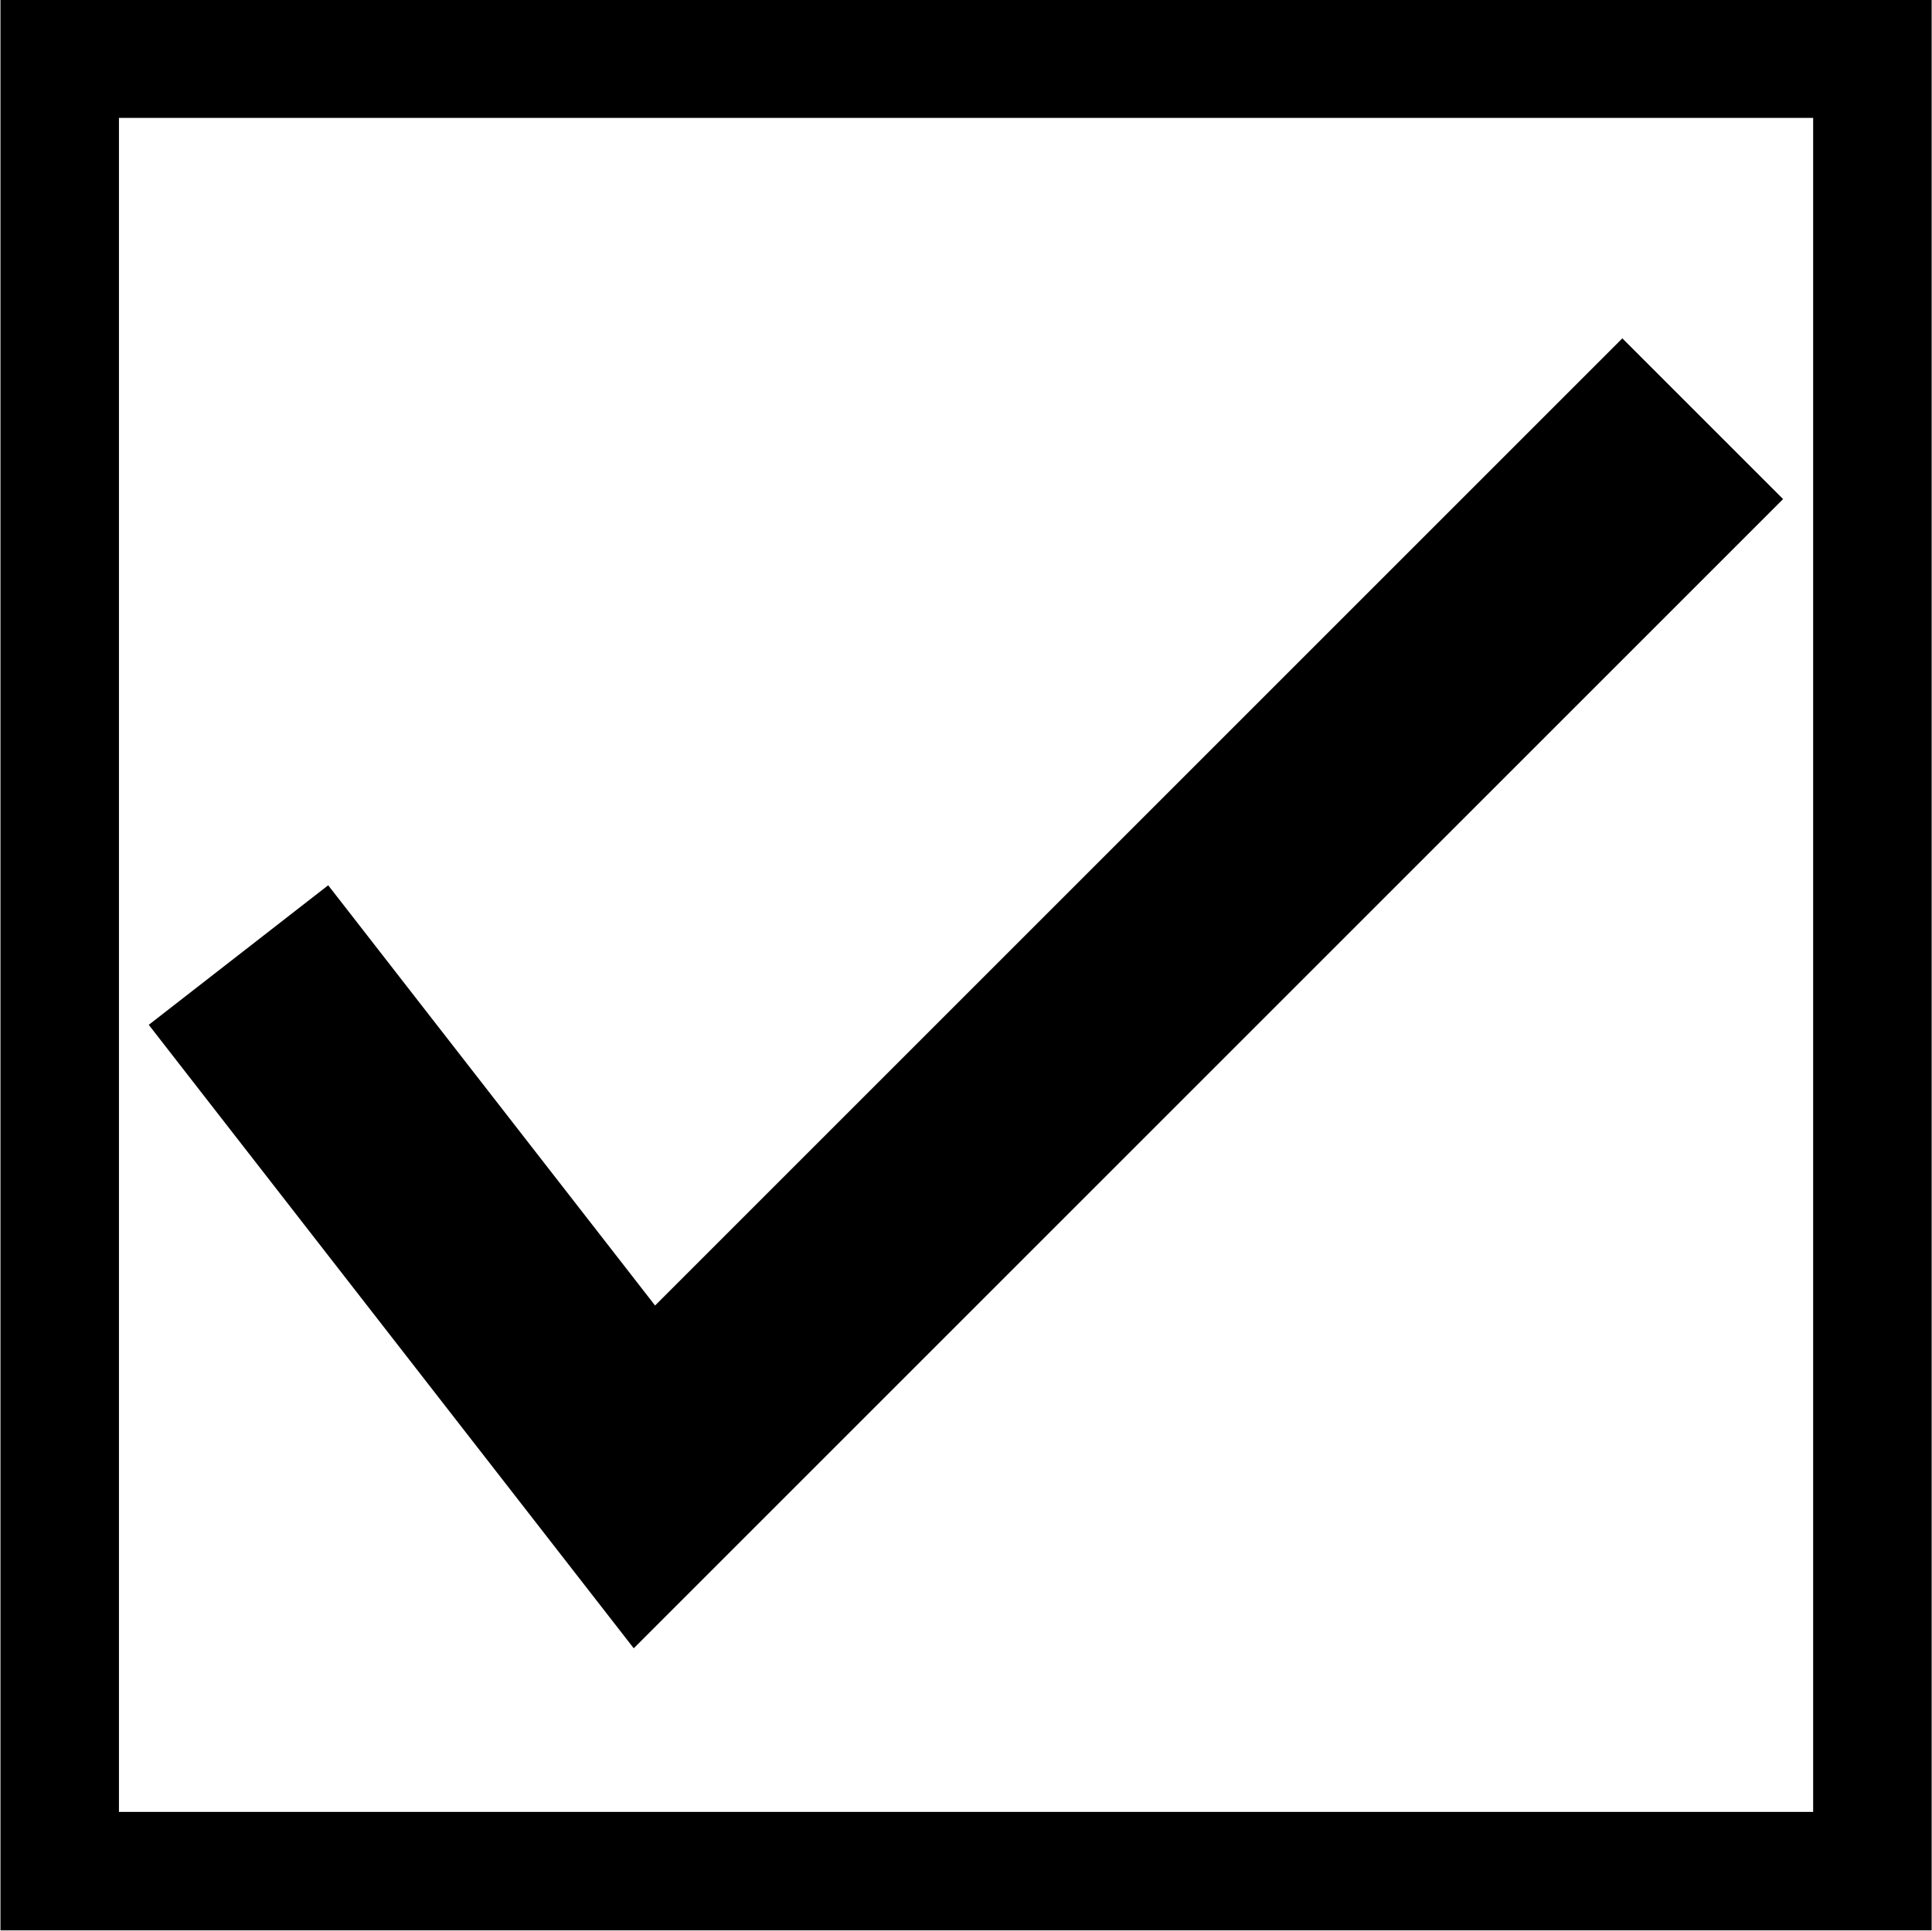
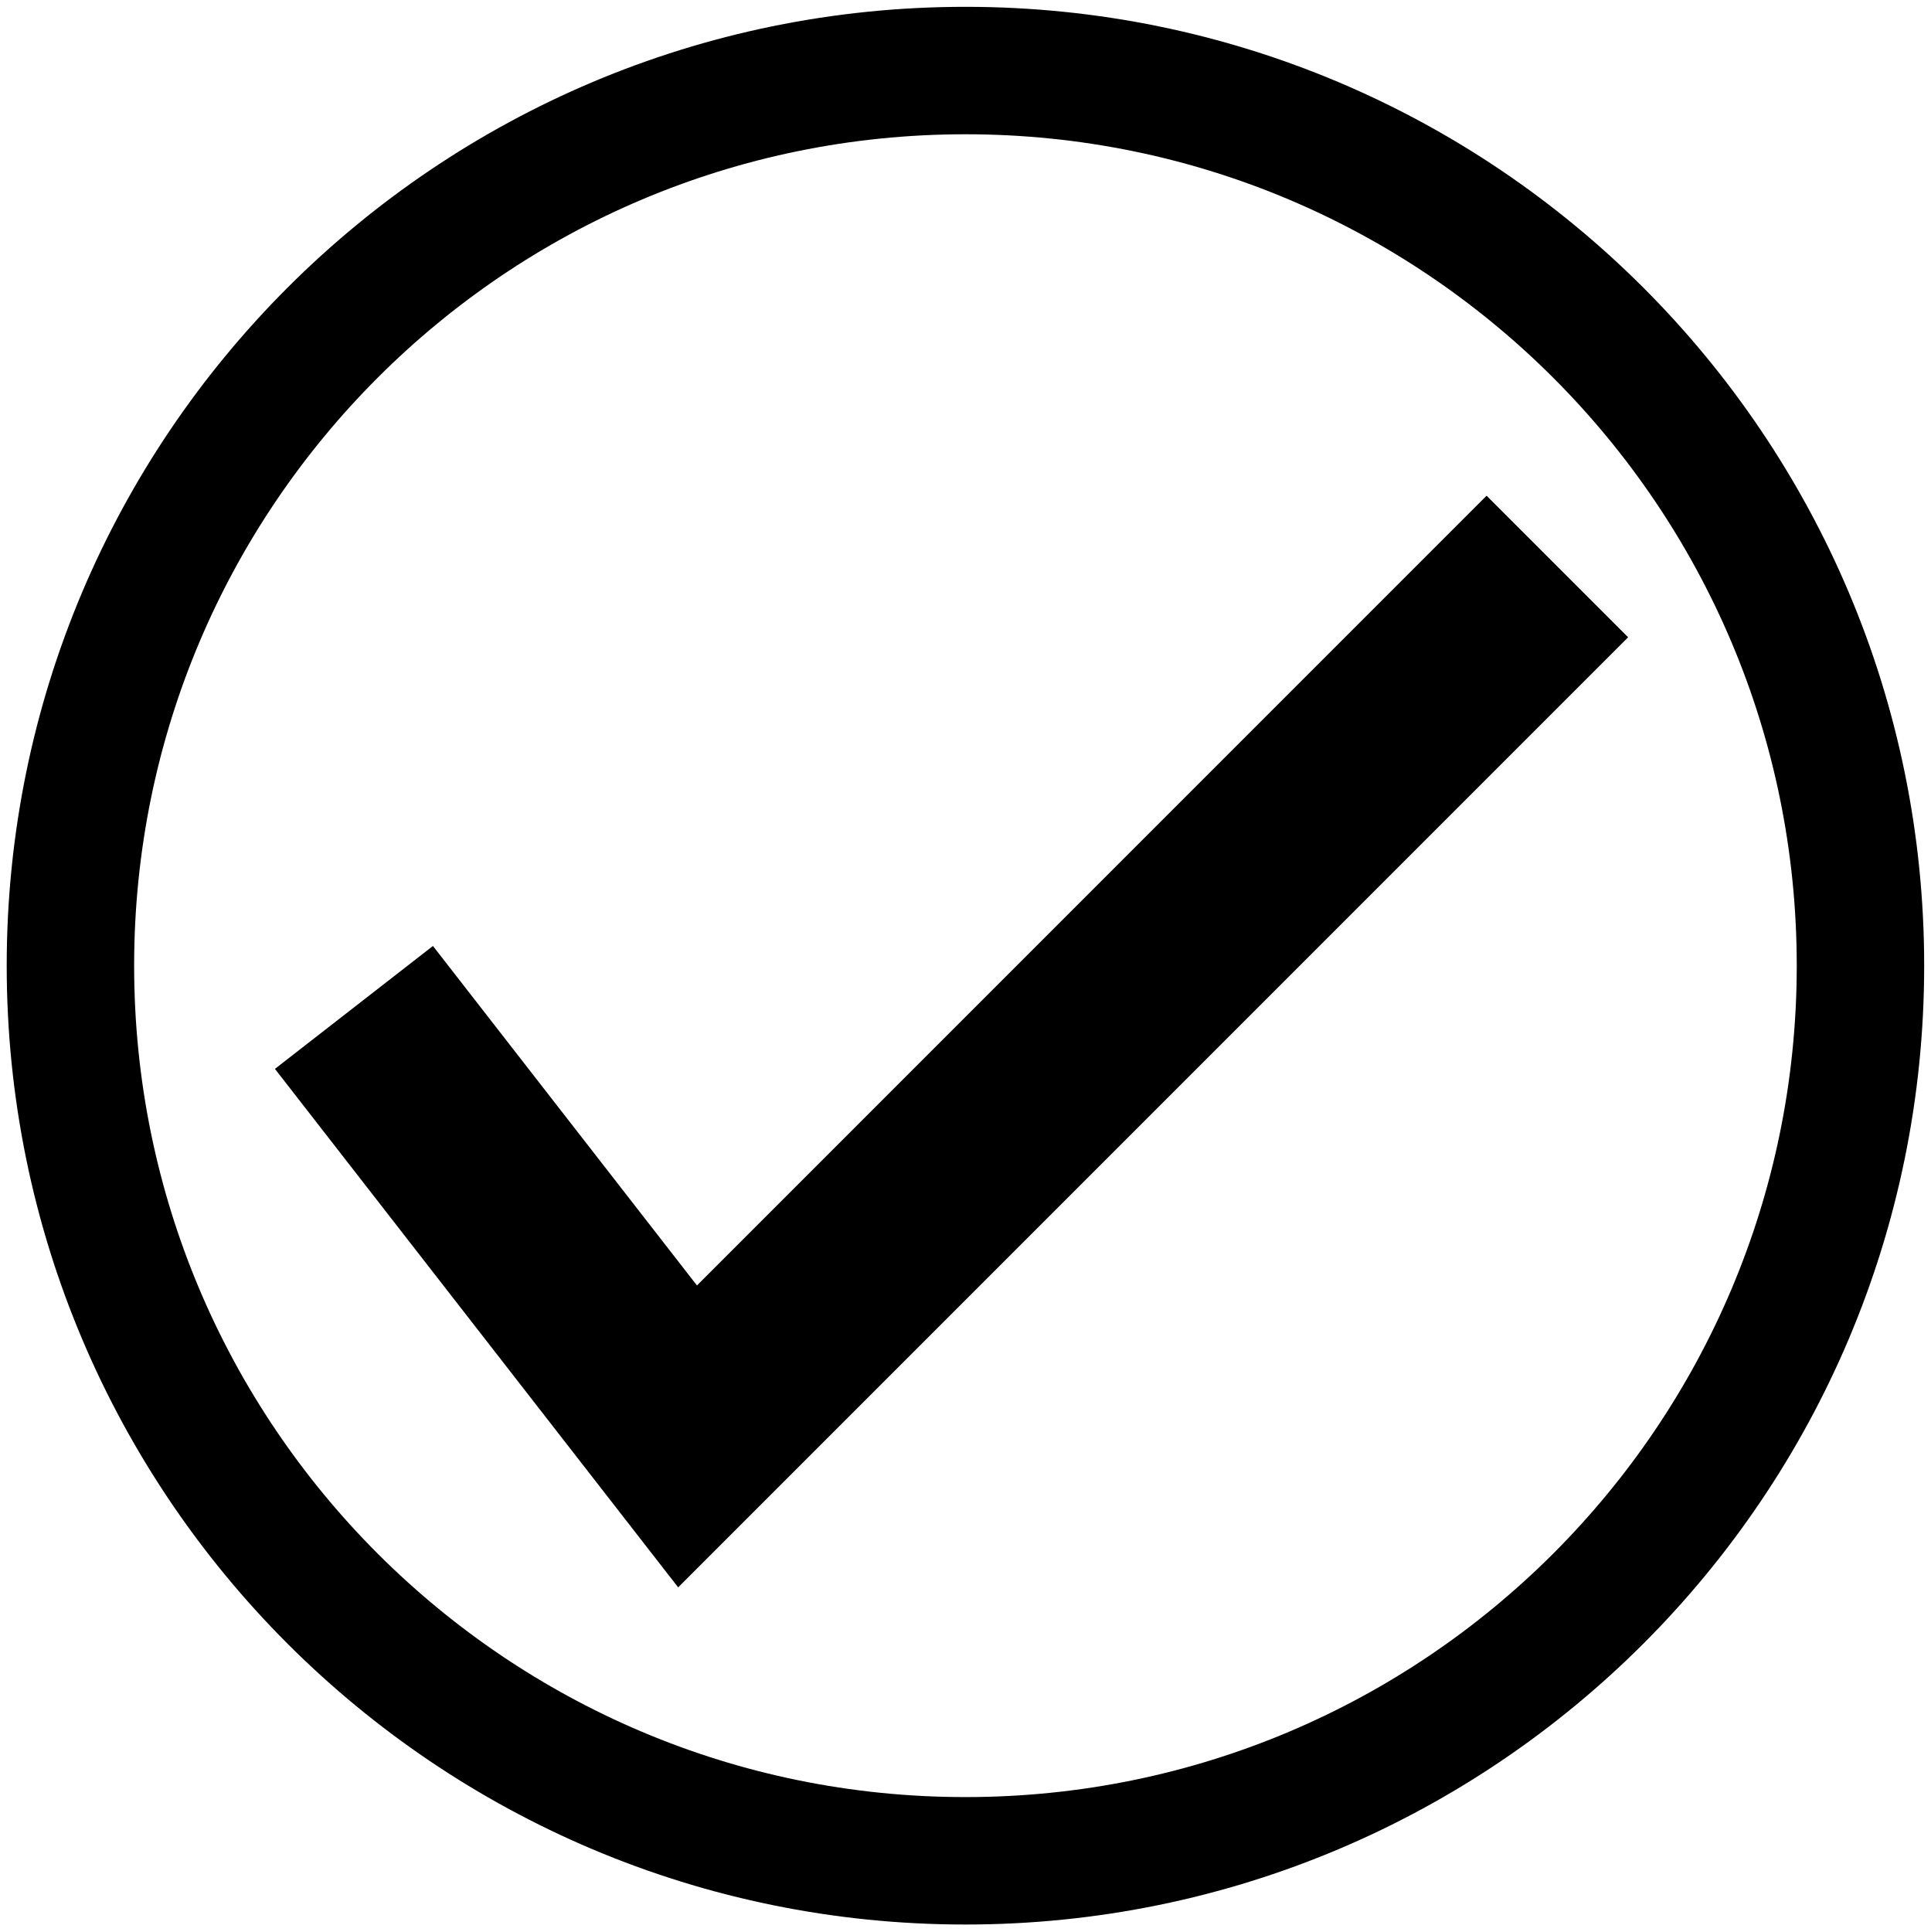
- <svg xmlns="http://www.w3.org/2000/svg" width="47.594" height="47.562" id="svg4376" version="1.1">
-   <defs id="defs4378" />
-   <g id="layer1" transform="translate(-282.4062,-433)">
-     <rect style="fill:none;stroke:#000000;stroke-width:2.919;stroke-miterlimit:4;stroke-opacity:1;stroke-dasharray:none" id="rect3960-3-8-6" width="44.655" height="44.655" x="283.877" y="434.445" />
-     <path style="fill:none;stroke:#000000;stroke-width:5.6;stroke-linecap:butt;stroke-linejoin:miter;stroke-miterlimit:4;stroke-opacity:1;stroke-dasharray:none" d="m 288.281,456.53 10,12.857 26.071,-26.071" id="path5630-1" />
+ <svg xmlns="http://www.w3.org/2000/svg" xmlns:xlink="http://www.w3.org/1999/xlink" width="68.188" height="68.219" id="svg4376" version="1.1">
+   <defs id="defs4378">
+     <linearGradient id="linearGradient3780-5">
+       <stop style="stop-color:#c0c0c0;stop-opacity:1" offset="0" id="stop3782-3" />
+       <stop style="stop-color:#878787;stop-opacity:1" offset="1" id="stop3784-5" />
+     </linearGradient>
+     <radialGradient xlink:href="#linearGradient3780-5" id="radialGradient3842" gradientUnits="userSpaceOnUse" cx="-41.25" cy="14.348" fx="-41.25" fy="14.348" r="32.107" />
+   </defs>
+   <g id="layer1" transform="translate(-208.2706,-413.8678)">
+     <path style="fill:none;stroke:#000000;stroke-width:4.5;stroke-miterlimit:4;stroke-opacity:1;stroke-dasharray:none" id="path2992" d="m -9.643,14.348 c 0,17.456 -14.151,31.607 -31.607,31.607 -17.456,0 -31.607,-14.151 -31.607,-31.607 0,-17.456 14.151,-31.607 31.607,-31.607 17.456,0 31.607,14.151 31.607,31.607 z" transform="translate(283.6144,433.6178)" />
+     <g id="g3865" transform="translate(-25.35714,-13.21429)" />
+   </g>
+   <g id="layer2" transform="translate(2,2)">
+     <path style="fill:none;stroke:#000000;stroke-width:7.069;stroke-linecap:butt;stroke-linejoin:miter;stroke-miterlimit:4;stroke-opacity:1;stroke-dasharray:none" d="M 10.499,33.572 22.281,48.72 52.997,18.003" id="path5630-1" />
  </g>
</svg>
